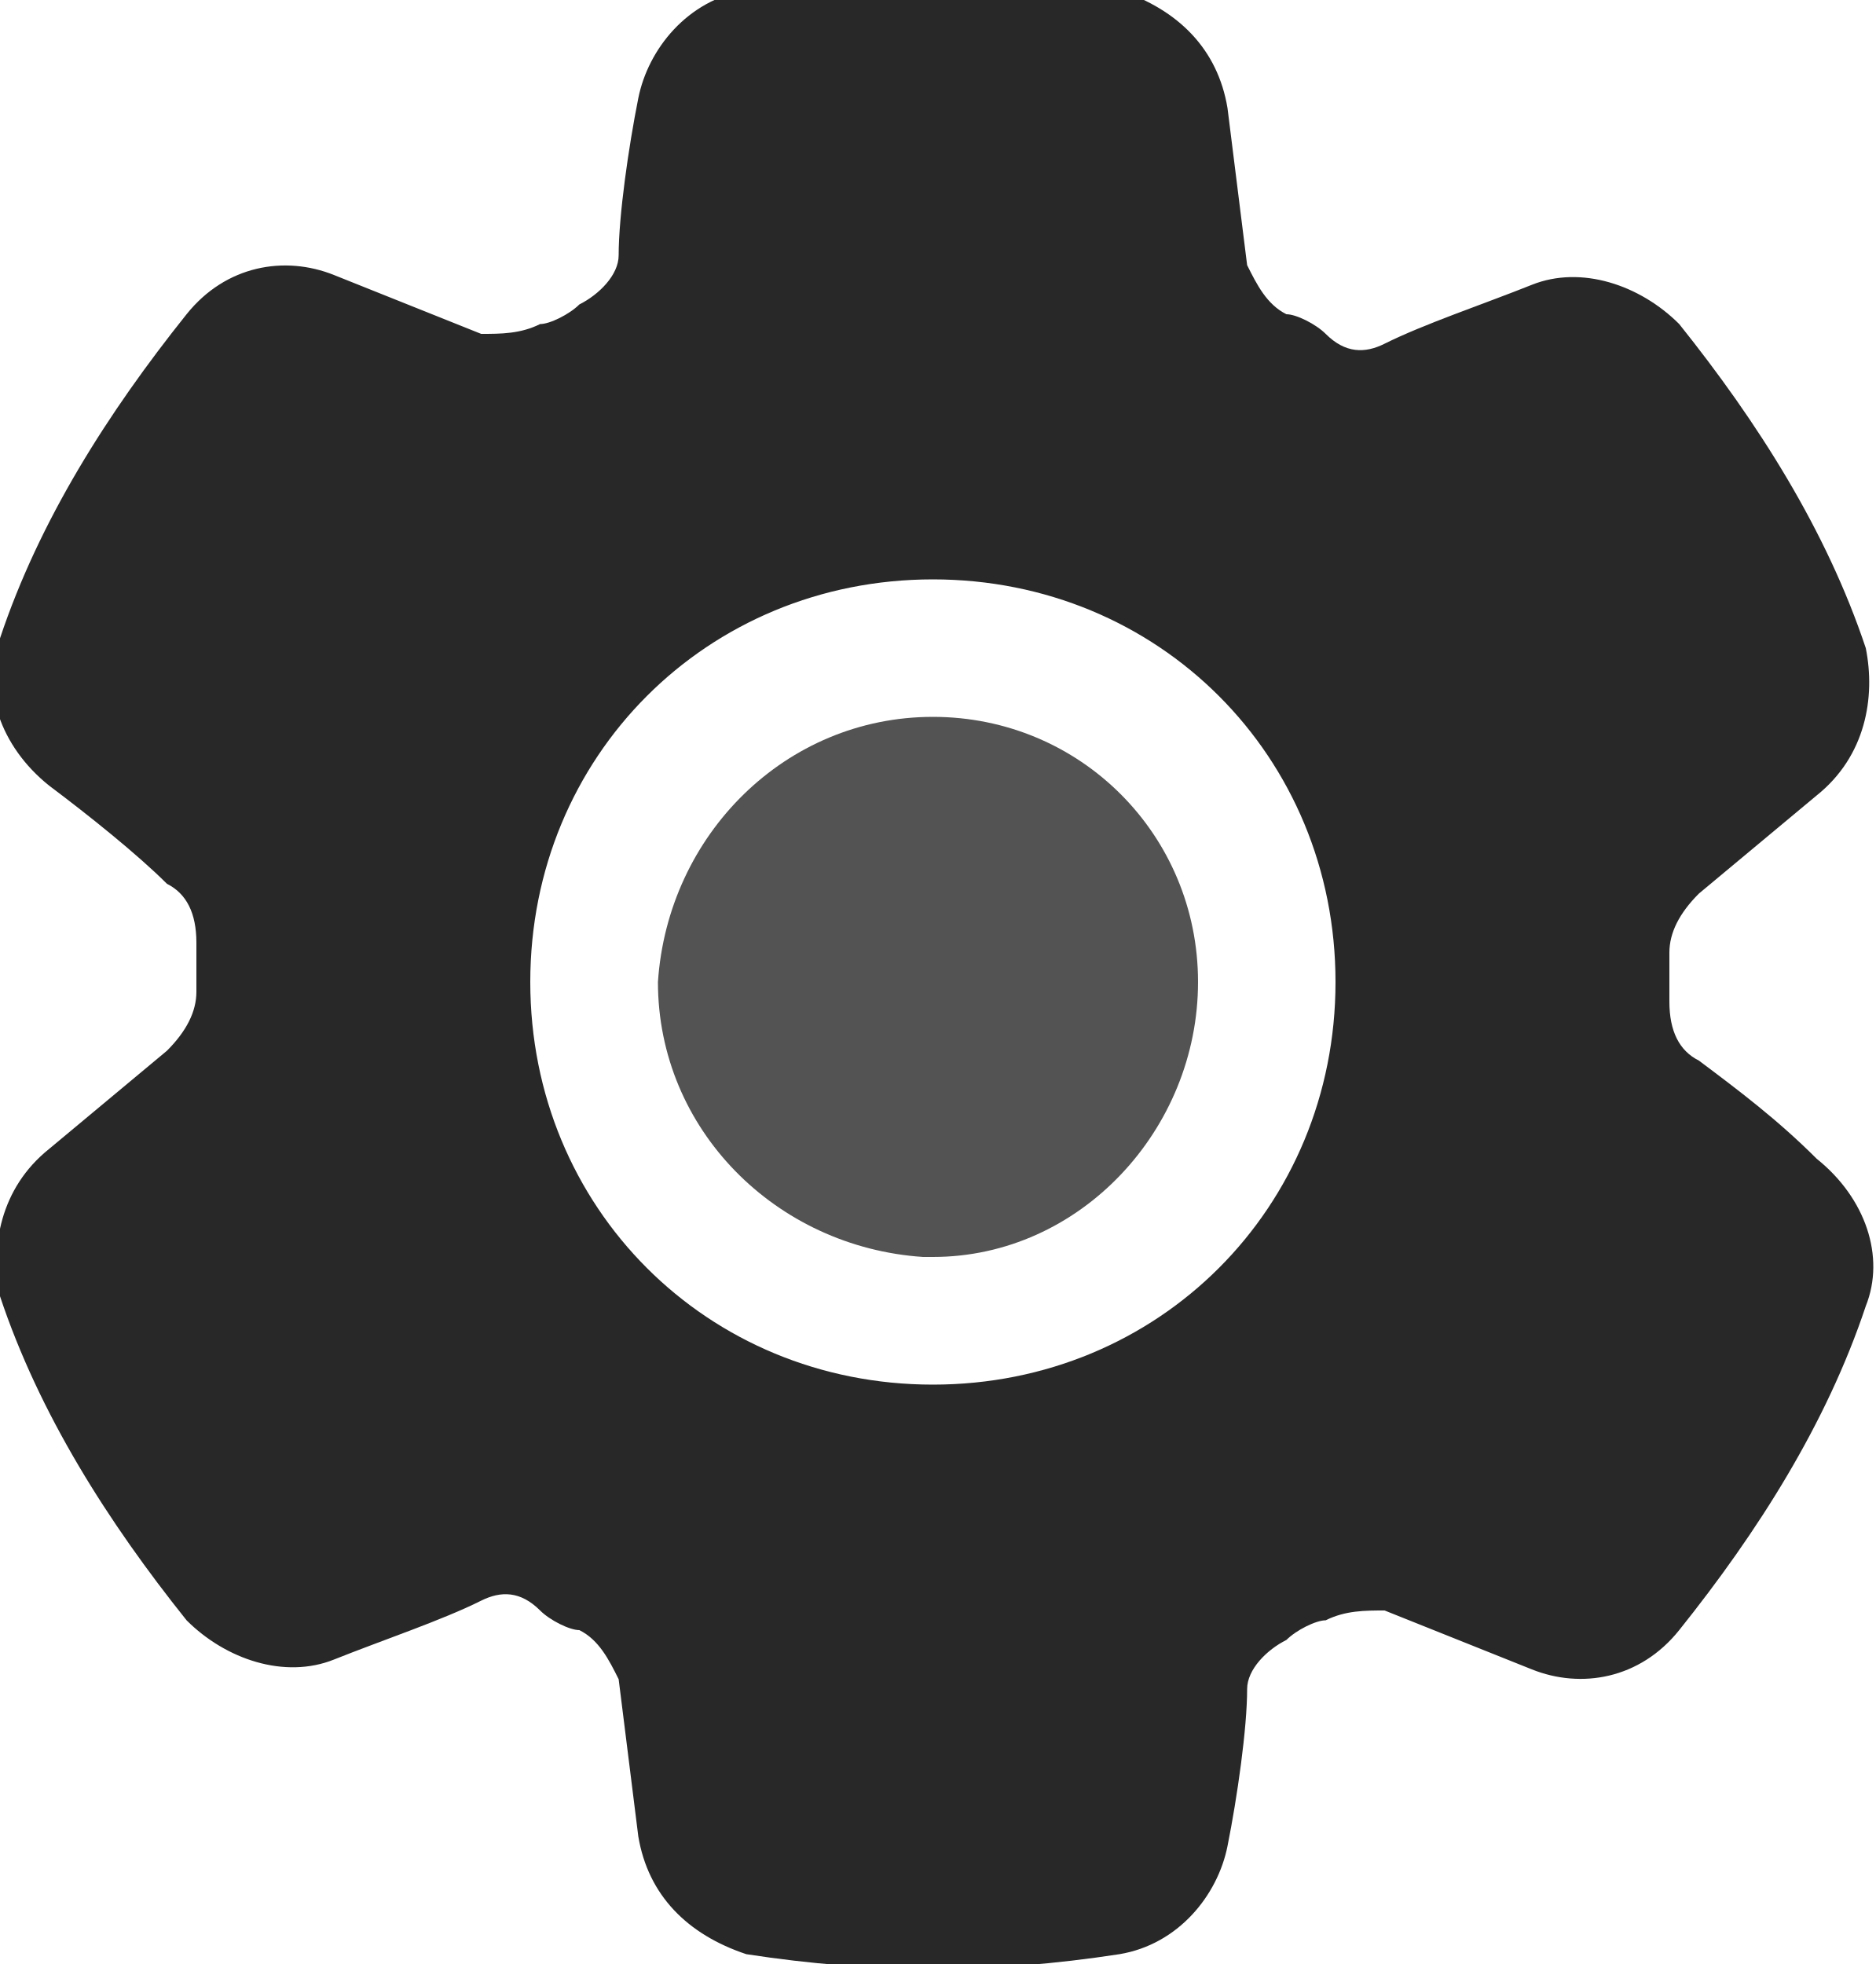
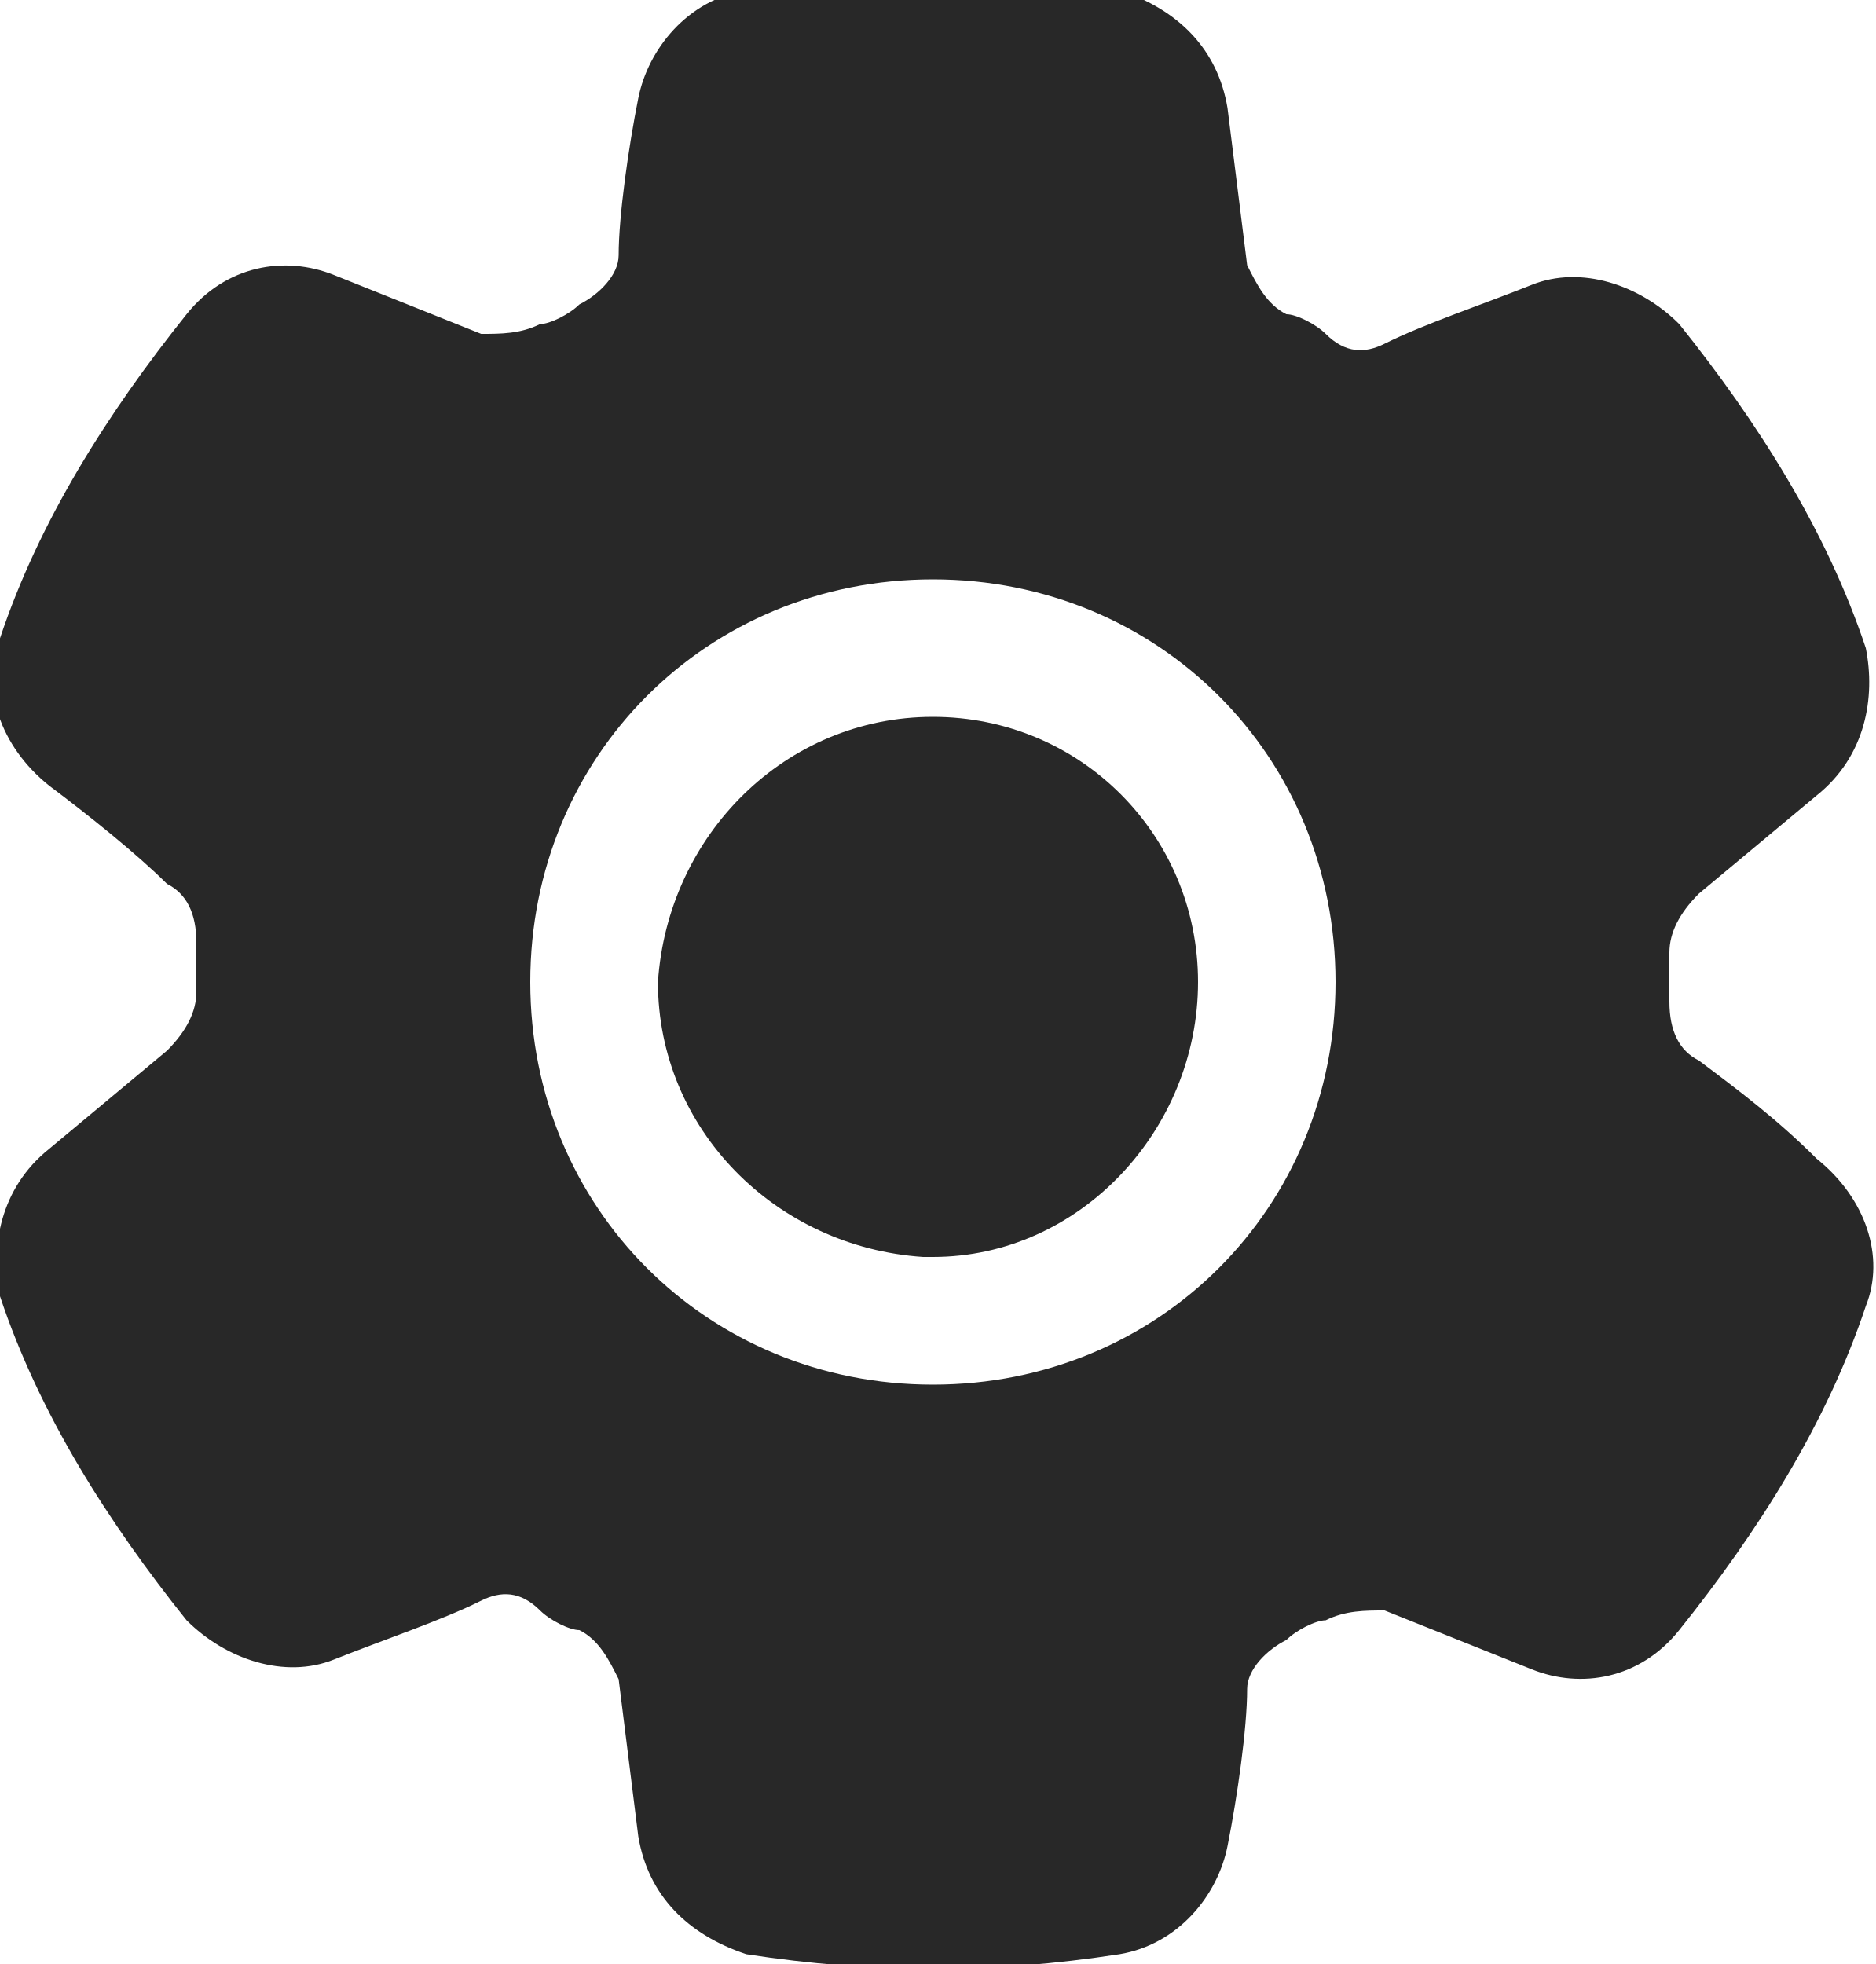
<svg xmlns="http://www.w3.org/2000/svg" viewBox="-282.3 410.9 19.1 20">
  <path fill="#282828" d="M-265 421.7c-.2-.1-.3-.3-.3-.6v-.5c0-.2.1-.4.3-.6l1.2-1c.5-.4.6-1 .5-1.5-.4-1.2-1.1-2.3-1.9-3.3-.4-.4-1-.6-1.5-.4-.5.2-1.1.4-1.5.6-.2.1-.4.1-.6-.1-.1-.1-.3-.2-.4-.2-.2-.1-.3-.3-.4-.5l-.2-1.6c-.1-.6-.5-1-1.1-1.2-1.2-.2-2.5-.2-3.8 0-.6.1-1 .6-1.1 1.1-.1.5-.2 1.2-.2 1.6 0 .2-.2.4-.4.5-.1.1-.3.2-.4.2-.2.1-.4.1-.6.1l-1.5-.6c-.5-.2-1.1-.1-1.5.4-.8 1-1.5 2.1-1.9 3.3-.2.5 0 1.1.5 1.5.4.3.9.7 1.2 1 .2.1.3.3.3.6v.5c0 .2-.1.4-.3.6l-1.2 1c-.5.4-.6 1-.5 1.5.4 1.2 1.1 2.3 1.9 3.3.4.4 1 .6 1.5.4.5-.2 1.1-.4 1.5-.6.2-.1.4-.1.6.1.1.1.3.2.4.2.2.1.3.3.4.5l.2 1.6c.1.6.5 1 1.1 1.2 1.3.2 2.5.2 3.8 0 .6-.1 1-.6 1.1-1.1.1-.5.2-1.2.2-1.6 0-.2.2-.4.4-.5.1-.1.3-.2.4-.2.2-.1.4-.1.6-.1l1.5.6c.5.2 1.1.1 1.5-.4.8-1 1.5-2.1 1.9-3.3.2-.5 0-1.1-.5-1.5-.4-.4-.8-.7-1.2-1zm-7.8 3.3c-2.3 0-4.1-1.8-4.1-4.1s1.8-4.1 4.1-4.1 4.1 1.8 4.1 4.1-1.8 4.1-4.1 4.1z" />
-   <path opacity=".8" fill="#282828" d="M-272.8 418.2c-1.5 0-2.7 1.2-2.8 2.7 0 1.5 1.2 2.7 2.7 2.8h.1c1.5 0 2.7-1.3 2.7-2.8 0-1.5-1.2-2.7-2.7-2.7z" />
+   <path fill="#282828" d="M-272.8 418.2c-1.5 0-2.7 1.2-2.8 2.7 0 1.5 1.2 2.7 2.7 2.8h.1c1.5 0 2.7-1.3 2.7-2.8 0-1.5-1.2-2.7-2.7-2.7z" />
</svg>
